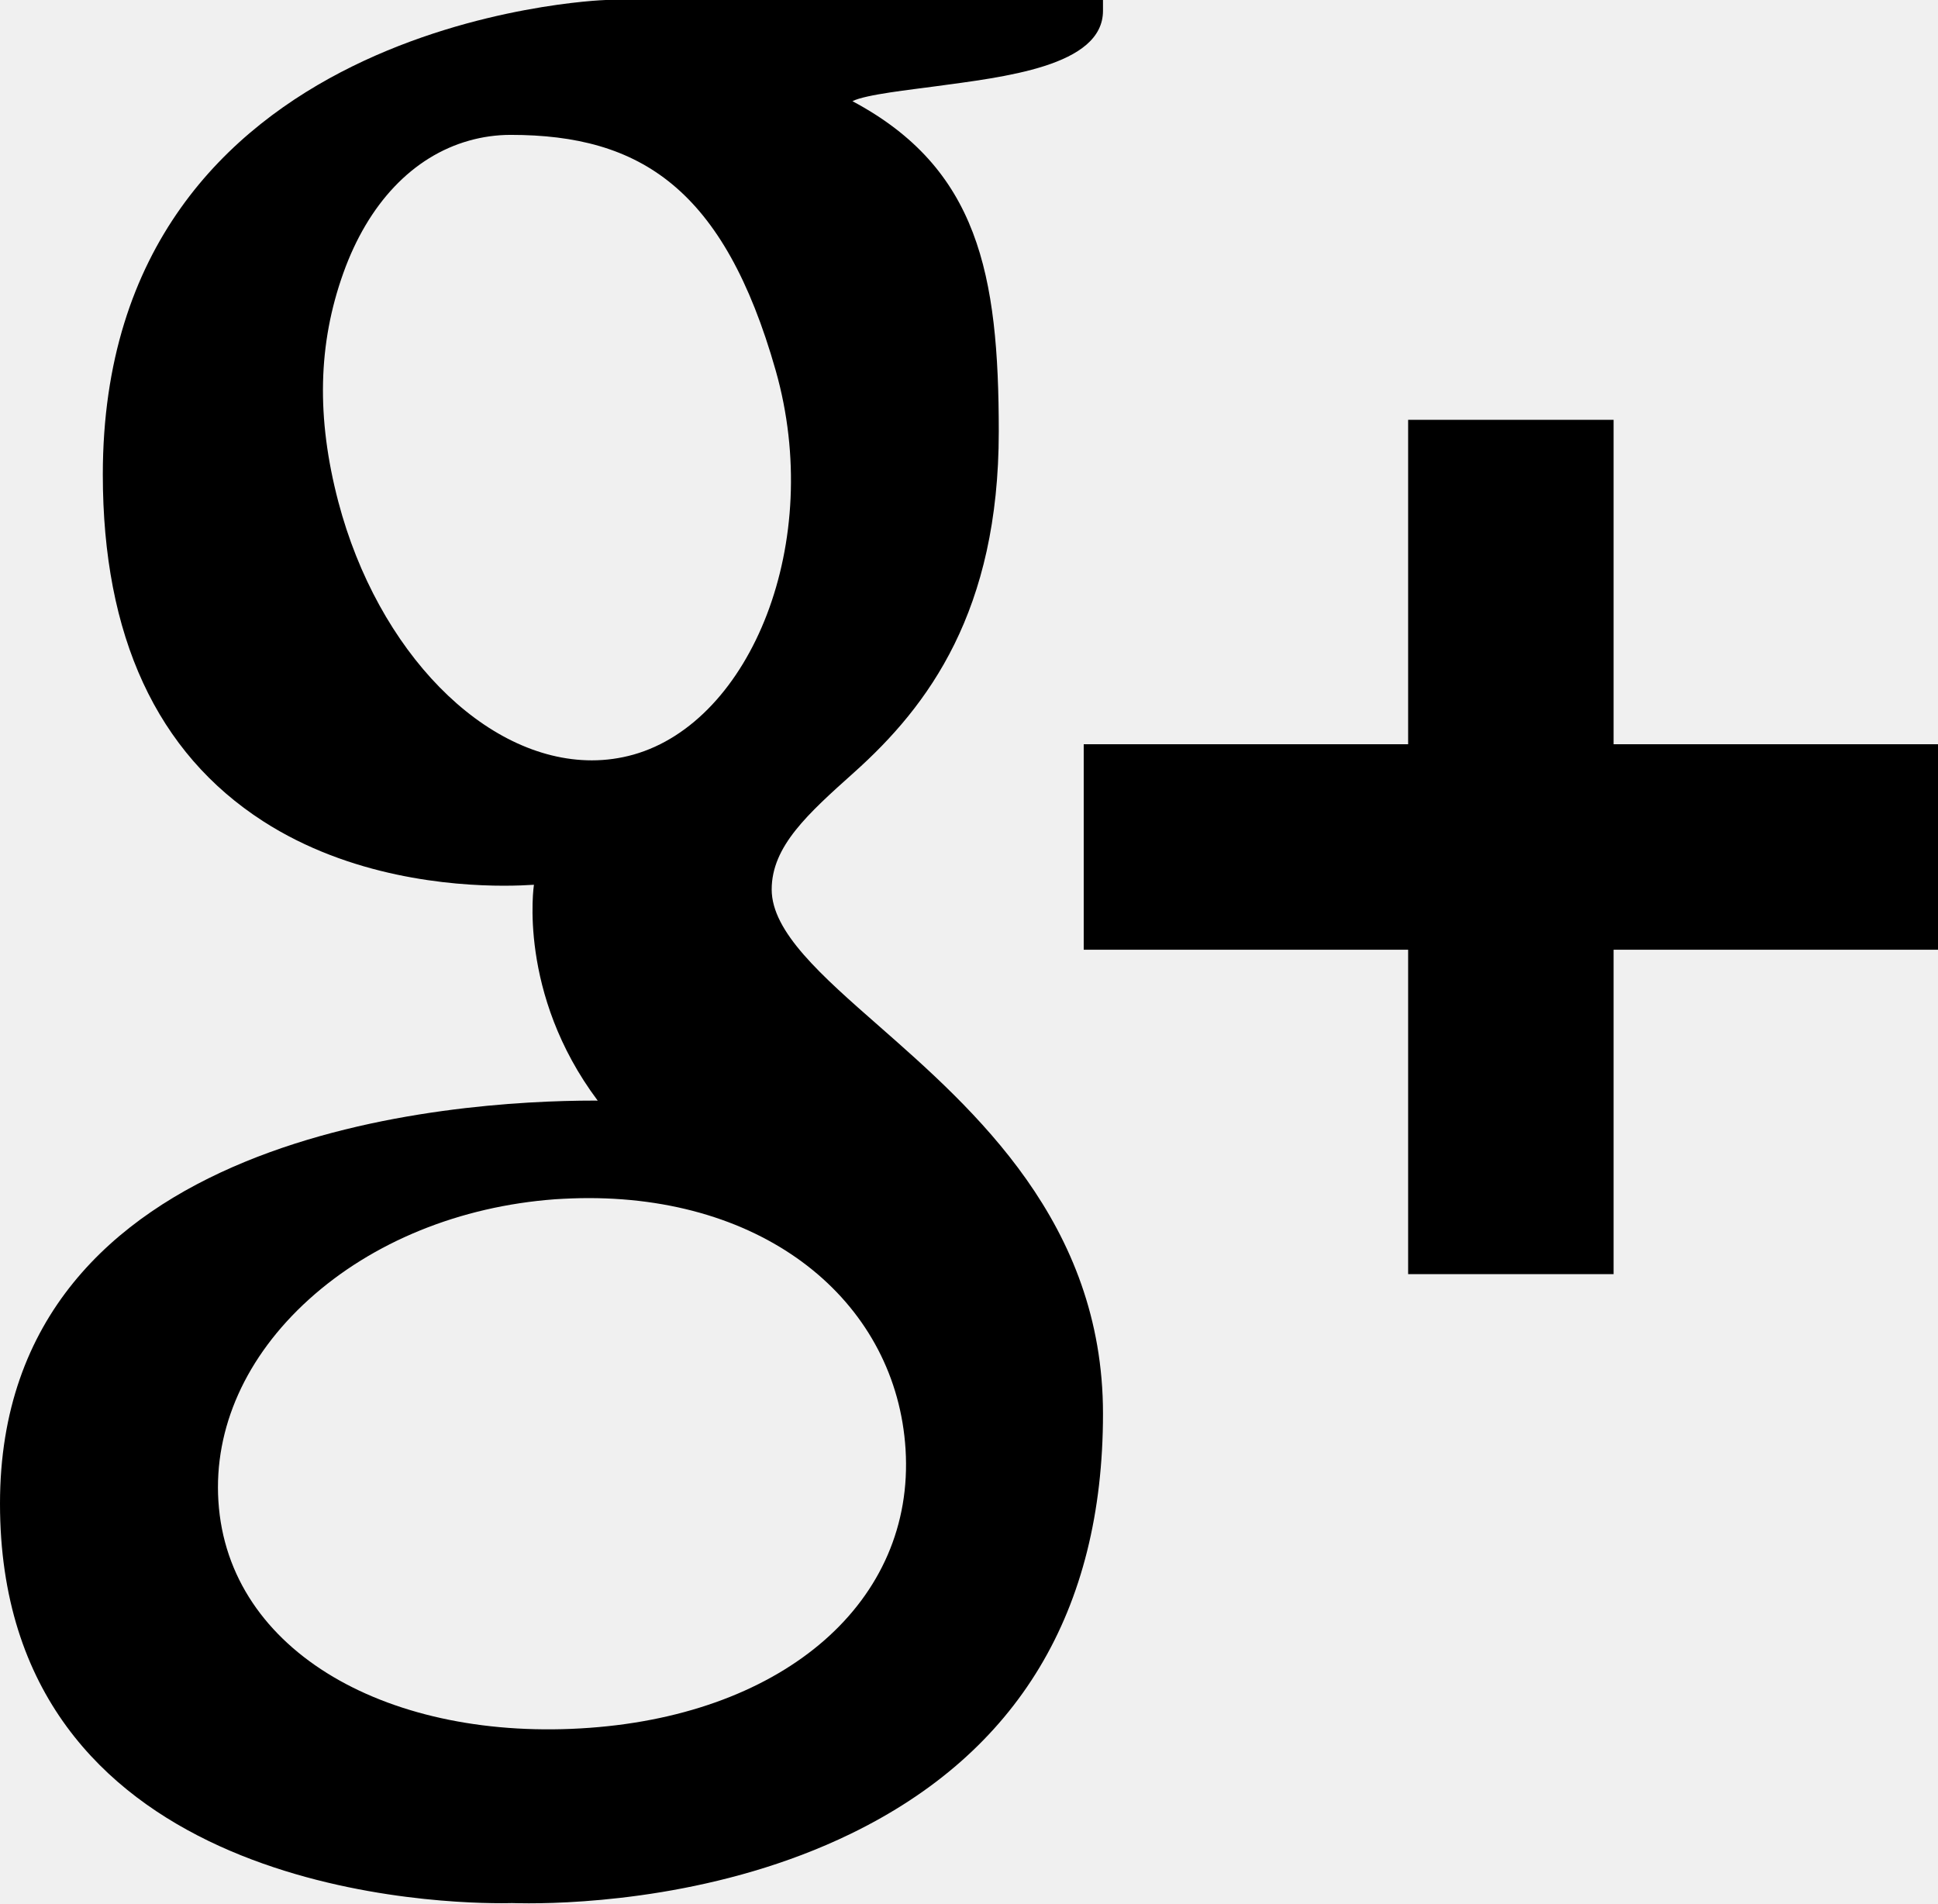
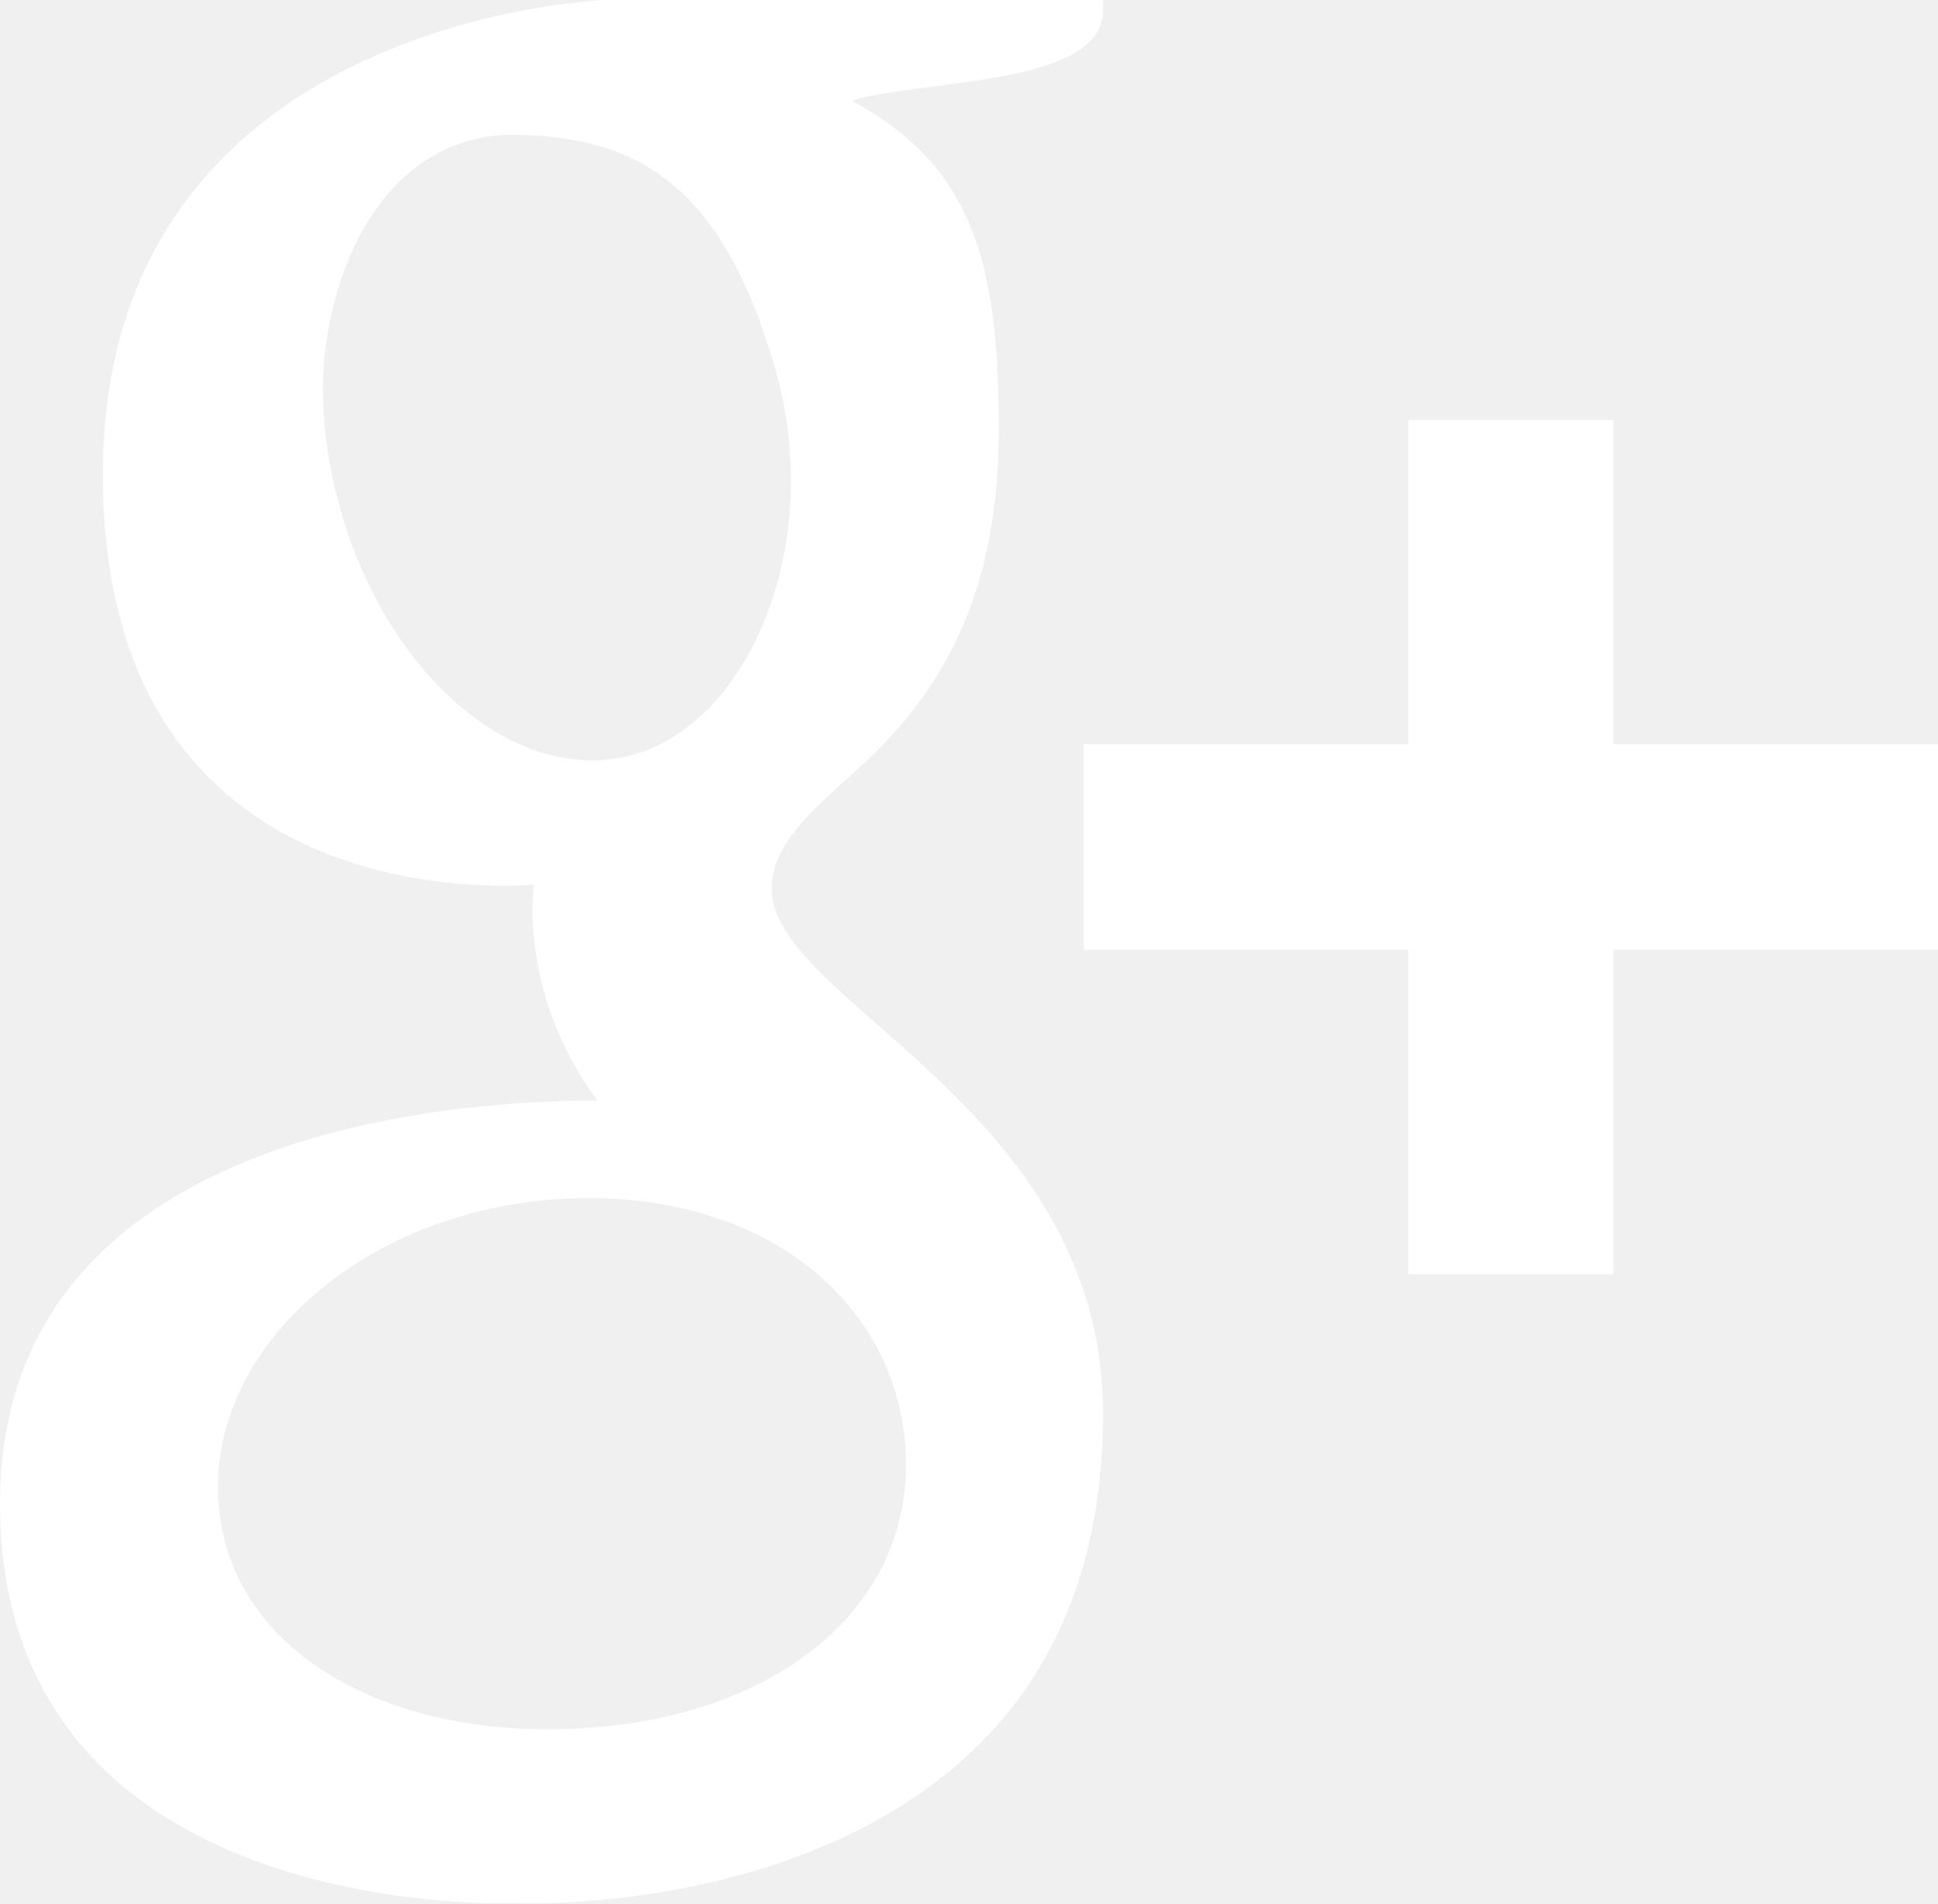
- <svg xmlns="http://www.w3.org/2000/svg" version="1.1" id="Capa_1" x="0px" y="0px" width="89.609px" height="88px" viewBox="0 0 89.609 88" style="enable-background:new 0 0 89.609 88;" xml:space="preserve">
-   <path d="M4.754,21.943c0,7.468,2.494,12.859,7.412,16.027c4.025,2.594,8.701,2.981,11.129,2.981c0.59,0,1.062-0.022,1.393-0.044  c0,0-0.771,5.016,2.949,9.981l-0.168-0.002C21.023,50.888,0,52.234,0,69.517c0,17.585,19.309,18.478,23.182,18.478  c0.303,0,0.48-0.006,0.48-0.006C23.705,87.989,23.982,88,24.453,88c2.486,0,8.912-0.312,14.879-3.213  C47.072,81.029,51,74.494,51,65.362c0-8.825-5.982-14.077-10.35-17.916c-2.666-2.338-4.969-4.358-4.969-6.322  c0-2.001,1.682-3.505,3.809-5.41c3.445-3.081,6.691-7.466,6.691-15.755c0-7.287-0.945-12.178-6.766-15.281  c0.607-0.311,2.752-0.537,3.814-0.684C46.385,3.563,51,3.074,51,0.498V0H28.006C27.775,0.006,4.754,0.859,4.754,21.943z   M41.871,67.007c0.439,7.033-5.576,12.222-14.607,12.879c-9.174,0.67-16.727-3.46-17.166-10.483  c-0.213-3.374,1.271-6.684,4.176-9.316c2.947-2.669,6.992-4.314,11.393-4.639c0.52-0.033,1.035-0.054,1.549-0.054  C35.705,55.394,41.455,60.384,41.871,67.007z M35.867,17.131c2.256,7.934-1.15,16.229-6.578,17.759  c-0.623,0.175-1.27,0.265-1.922,0.265c-4.973,0-9.9-5.031-11.725-11.96c-1.02-3.894-0.938-7.296,0.232-10.568  c1.15-3.219,3.215-5.393,5.814-6.124c0.625-0.177,1.273-0.267,1.924-0.267C29.617,6.235,33.477,8.725,35.867,17.131z M74.609,34.41  v-15h-9.5v15h-15v9.5h15v15h9.5v-15h15v-9.5H74.609z" />
-   <g>
- </g>
-   <g>
- </g>
-   <g>
- </g>
-   <g>
- </g>
-   <g>
- </g>
-   <g>
- </g>
-   <g>
- </g>
-   <g>
- </g>
-   <g>
- </g>
-   <g>
- </g>
-   <g>
- </g>
-   <g>
- </g>
-   <g>
- </g>
-   <g>
- </g>
-   <g>
- </g>
+ <svg xmlns="http://www.w3.org/2000/svg" version="1.1" id="Capa_1" x="0px" y="0px" width="89.609px" height="88px" viewBox="0 0 89.609 88" enable-background="new 0 0 89.609 88" xml:space="preserve">
+   <path fill="#FFFFFF" d="M4.754,21.943c0,7.468,2.494,12.859,7.412,16.027c4.025,2.594,8.701,2.981,11.129,2.981  c0.59,0,1.063-0.022,1.394-0.044c0,0-0.771,5.016,2.949,9.981l-0.168-0.003C21.023,50.889,0,52.234,0,69.518  c0,17.584,19.31,18.478,23.183,18.478c0.303,0,0.479-0.006,0.479-0.006c0.043,0,0.32,0.011,0.791,0.011  c2.486,0,8.912-0.313,14.879-3.213C47.072,81.029,51,74.494,51,65.361c0-8.824-5.981-14.076-10.35-17.916  c-2.666-2.338-4.969-4.357-4.969-6.321c0-2.001,1.682-3.505,3.809-5.41c3.445-3.081,6.691-7.466,6.691-15.755  c0-7.287-0.945-12.178-6.767-15.281c0.607-0.311,2.752-0.537,3.814-0.684C46.385,3.563,51,3.074,51,0.498V0H28.006  C27.775,0.006,4.754,0.859,4.754,21.943z M41.871,67.007c0.439,7.033-5.576,12.222-14.606,12.879  c-9.175,0.671-16.728-3.46-17.166-10.483c-0.214-3.373,1.271-6.684,4.176-9.315c2.947-2.669,6.992-4.313,11.393-4.639  c0.521-0.033,1.035-0.054,1.549-0.054C35.705,55.395,41.455,60.384,41.871,67.007z M35.867,17.131  c2.256,7.934-1.15,16.229-6.578,17.759c-0.623,0.175-1.27,0.265-1.922,0.265c-4.973,0-9.9-5.031-11.725-11.96  c-1.021-3.894-0.938-7.296,0.231-10.568c1.15-3.219,3.215-5.393,5.814-6.124c0.625-0.177,1.272-0.267,1.924-0.267  C29.617,6.235,33.477,8.725,35.867,17.131z M74.609,34.41v-15h-9.5v15h-15v9.5h15v15h9.5v-15h15v-9.5H74.609z" />
</svg>
